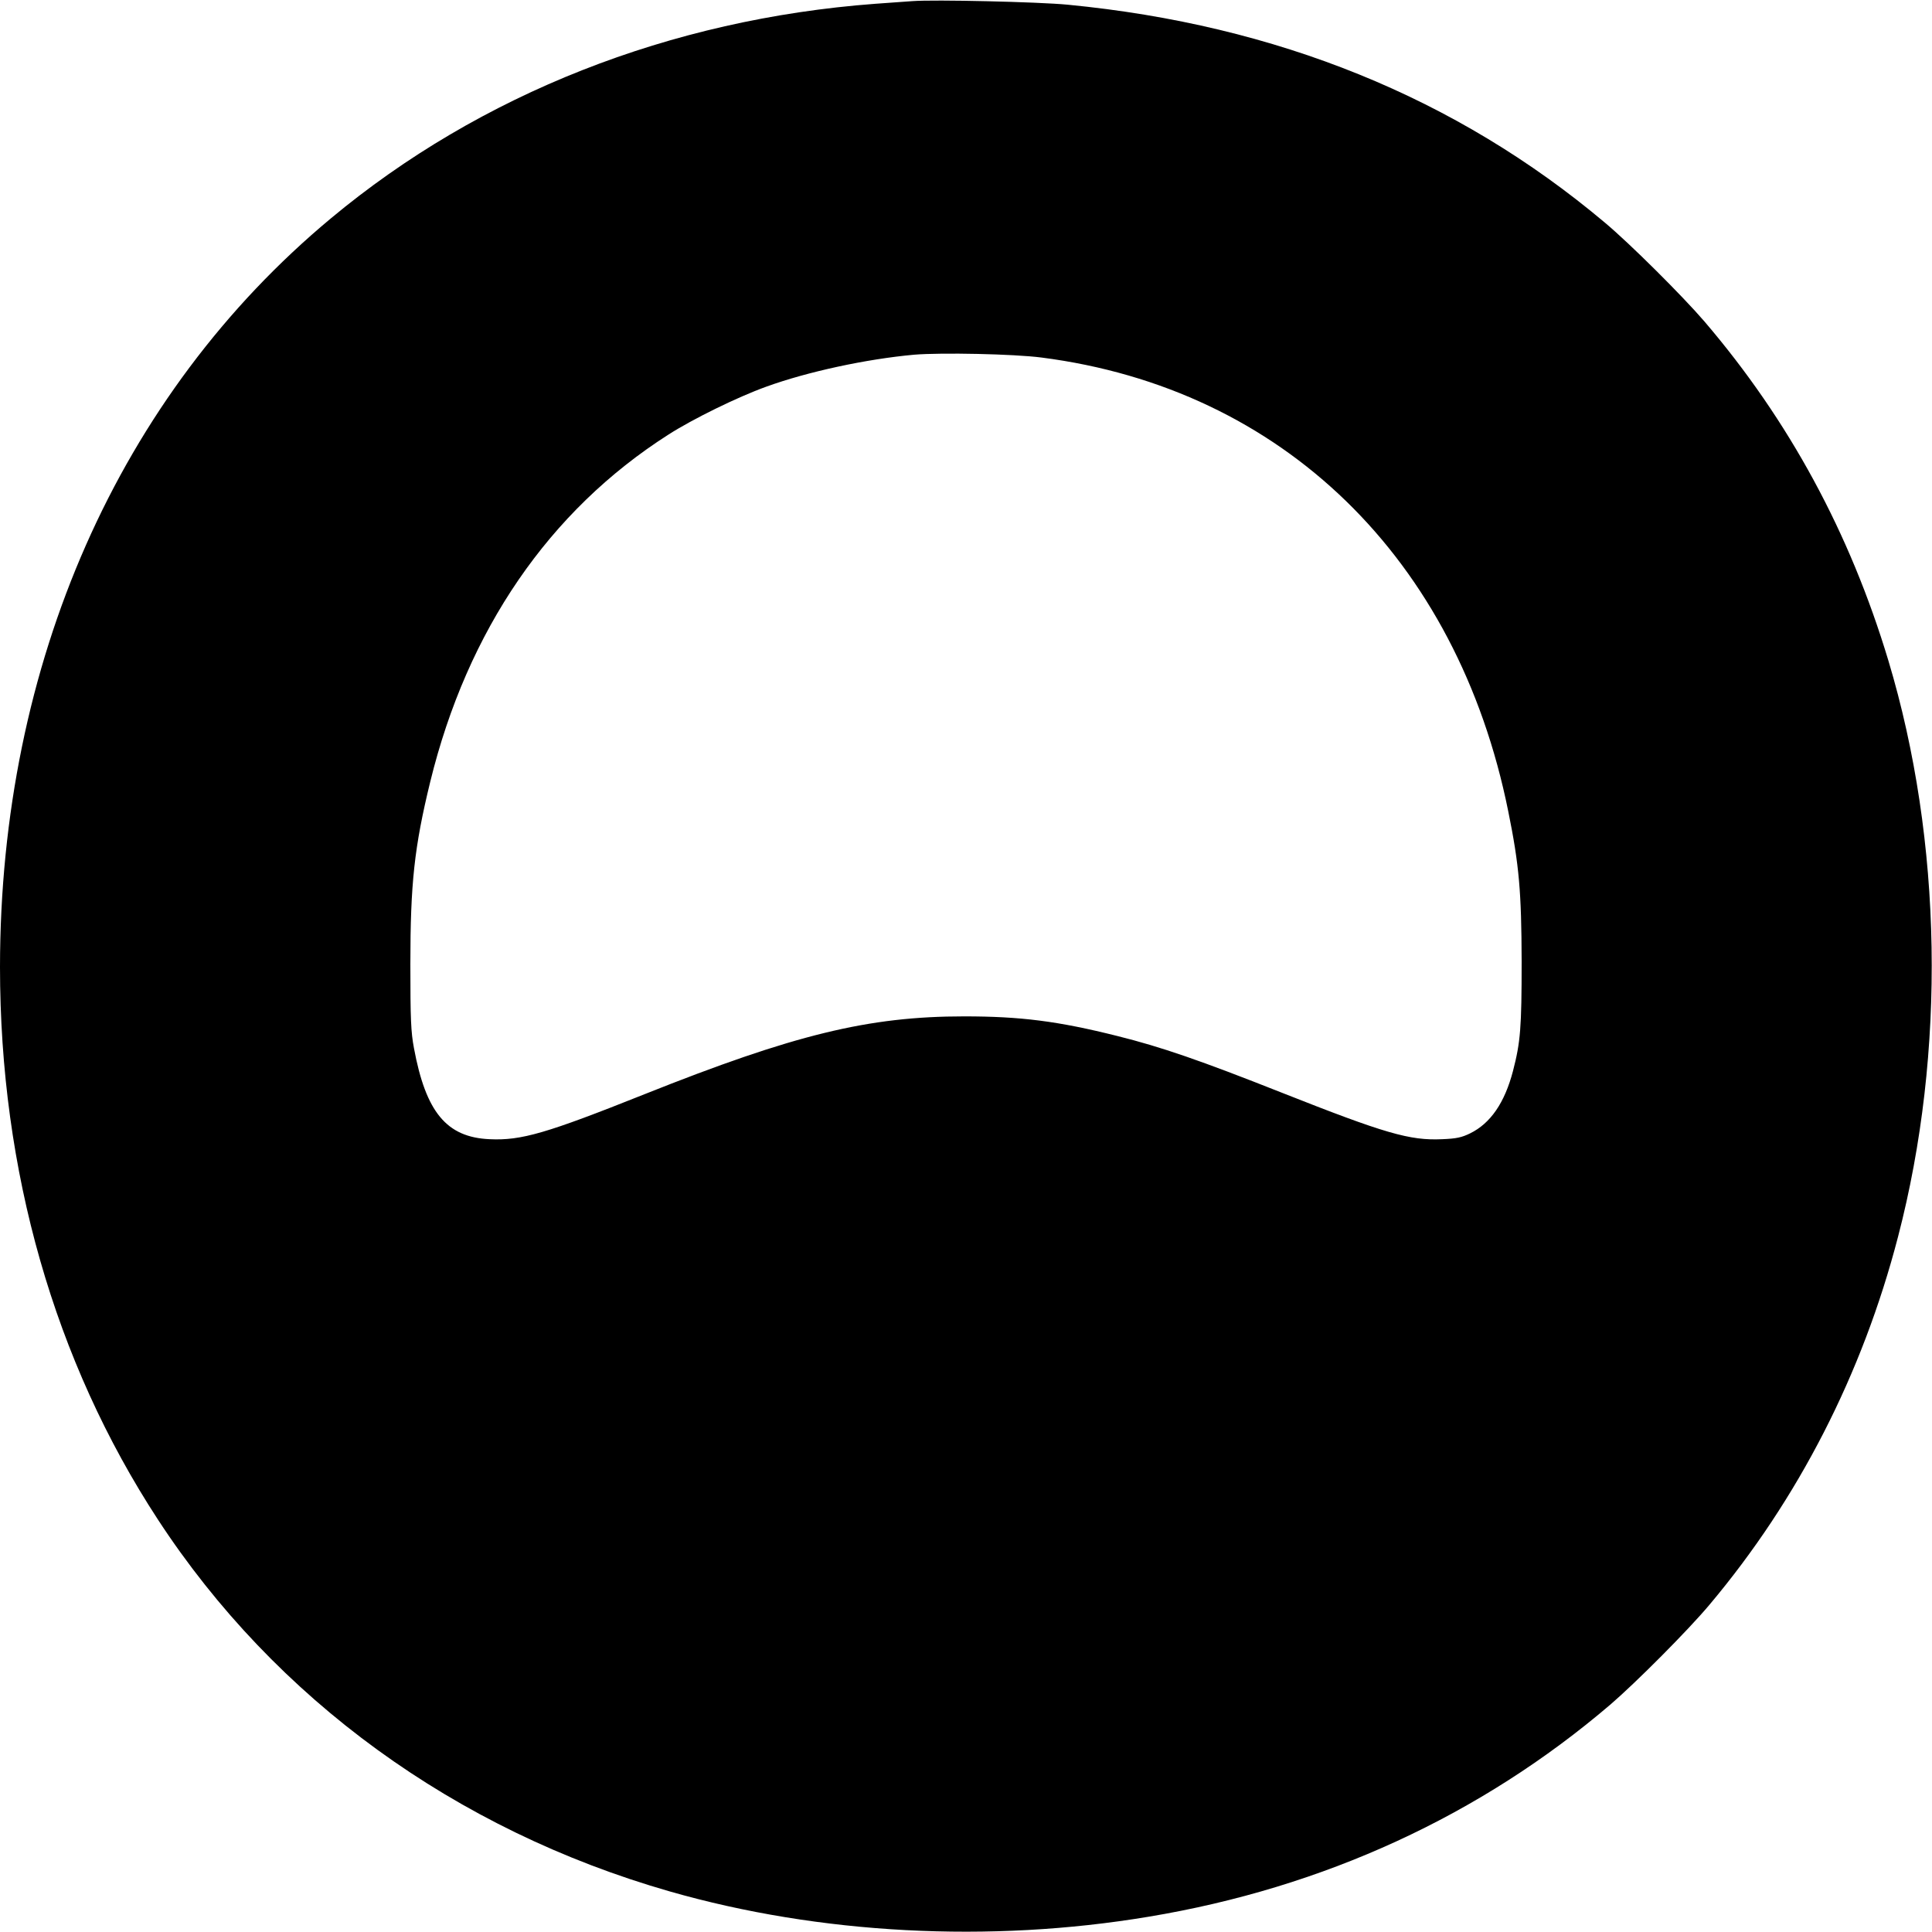
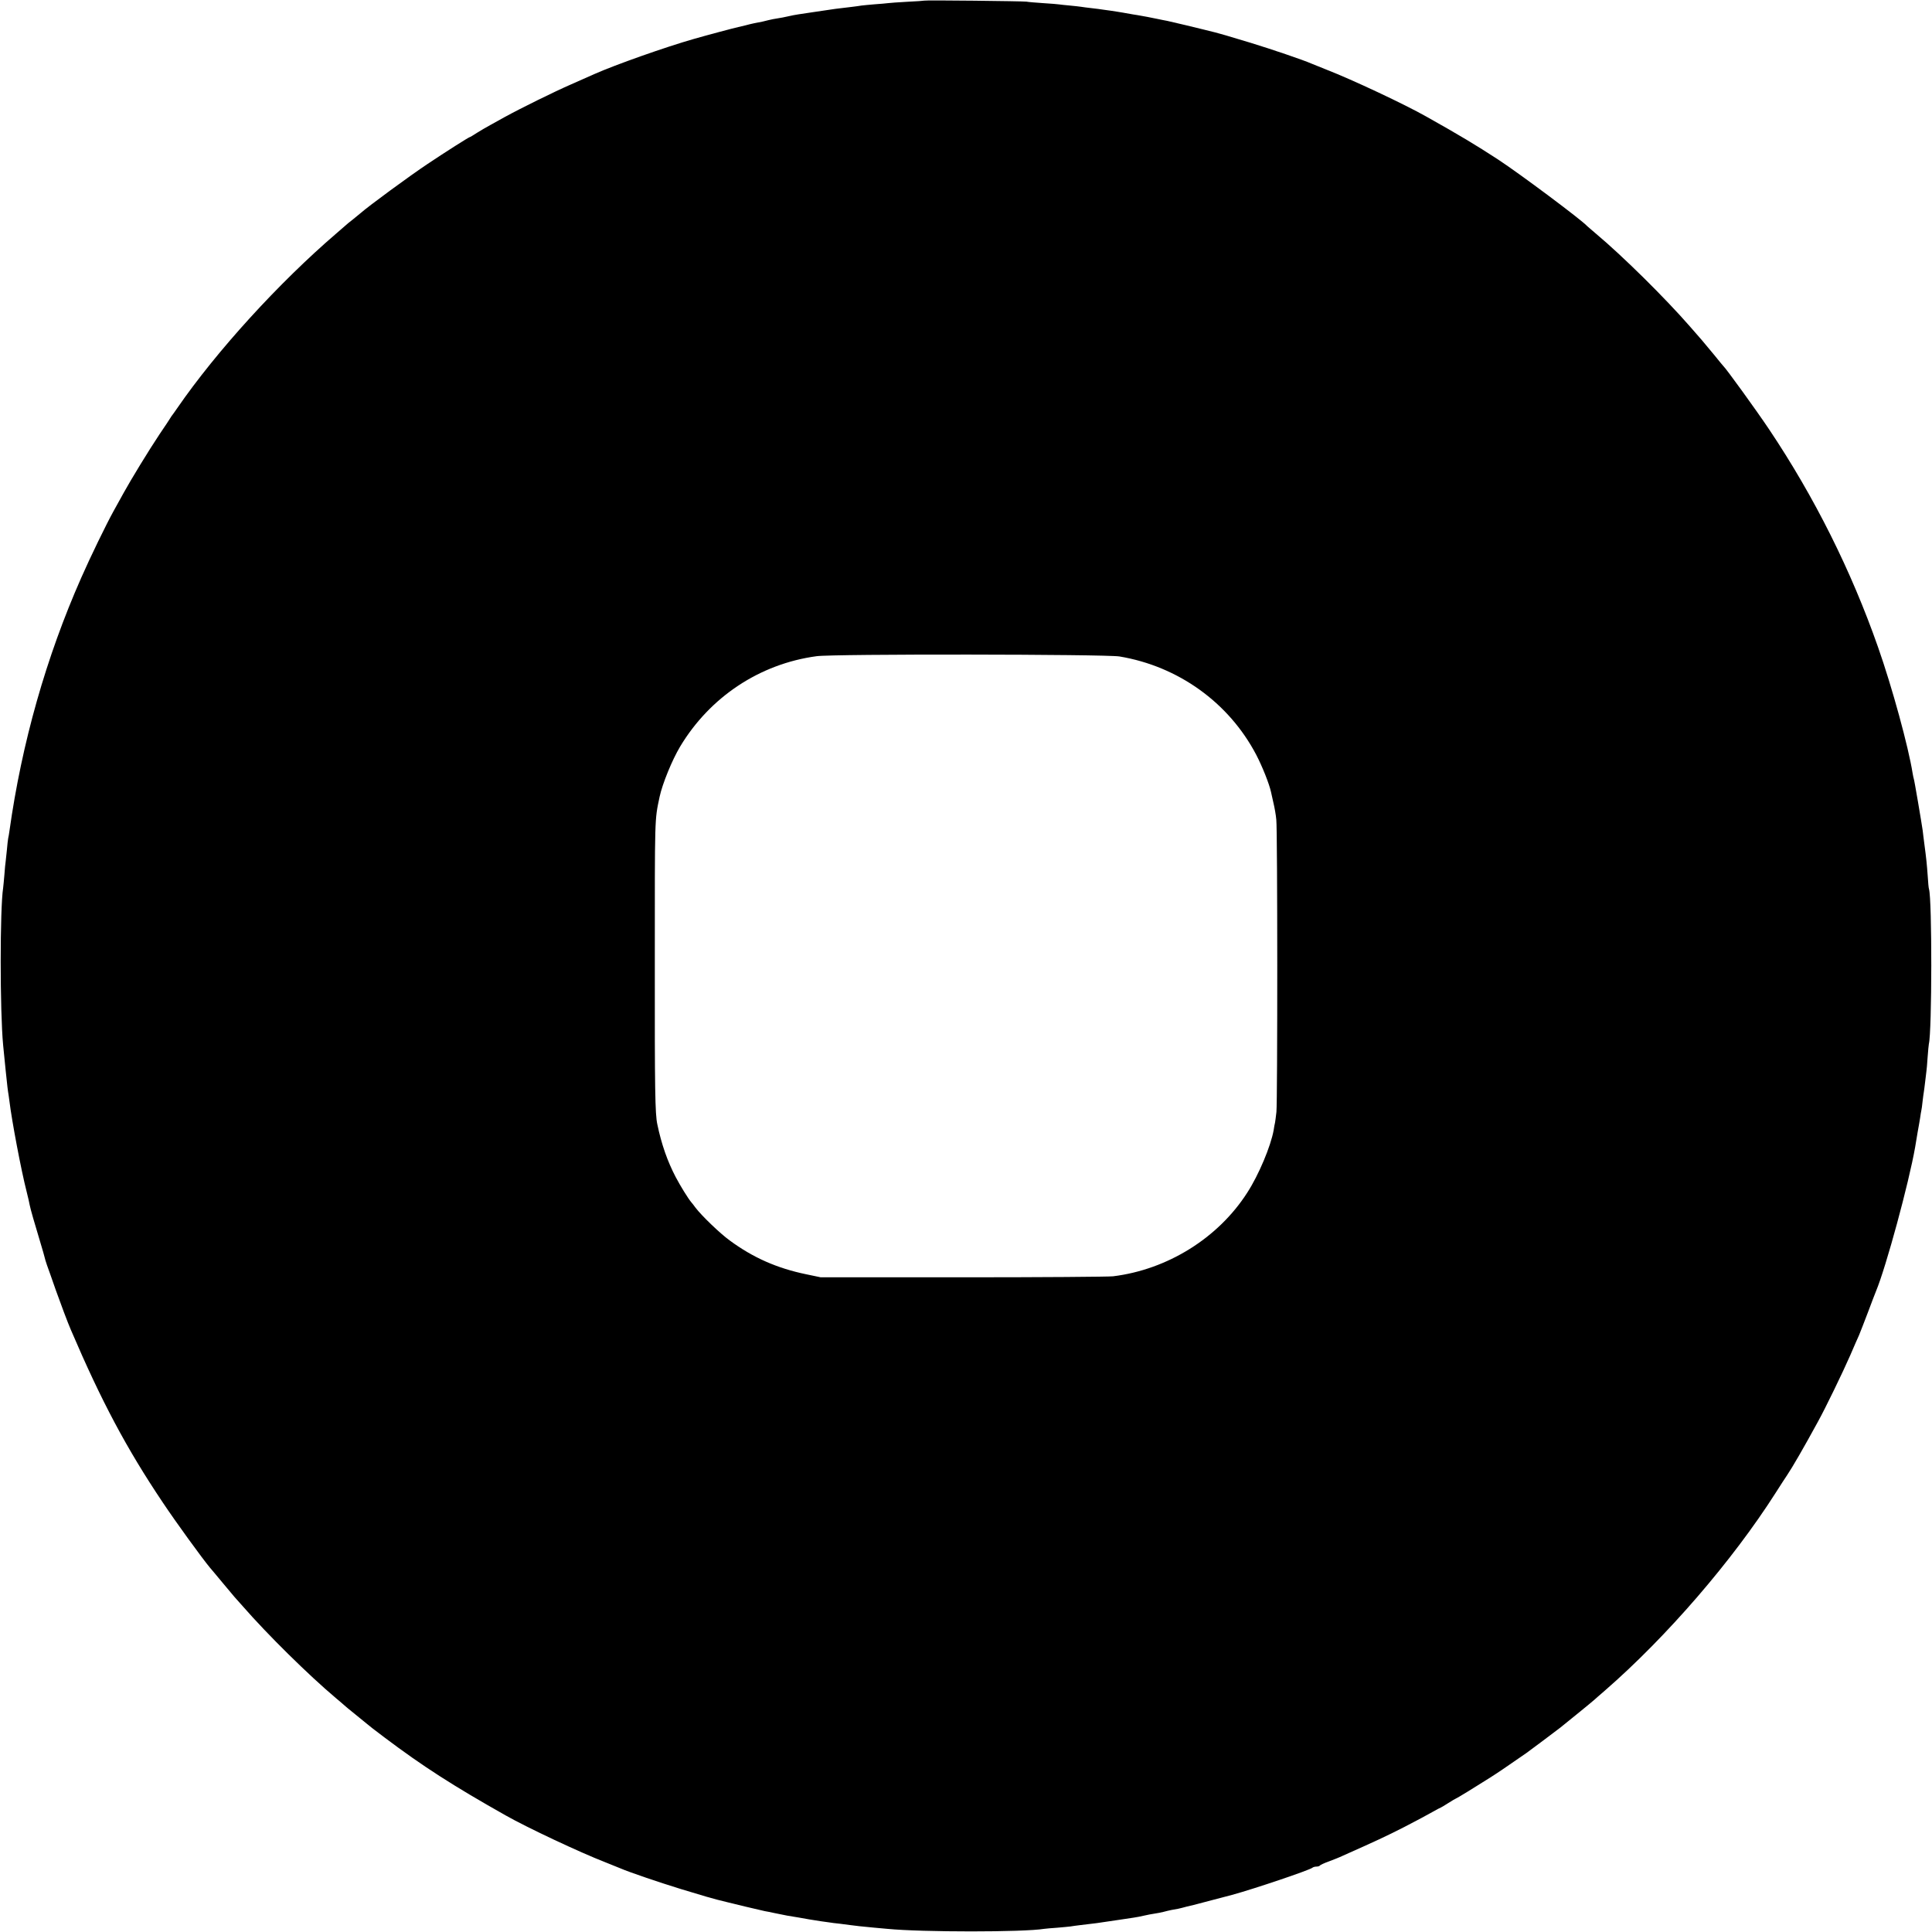
- <svg xmlns="http://www.w3.org/2000/svg" version="1.0" width="1024pt" height="1024pt" viewBox="0 0 1024 1024" preserveAspectRatio="xMidYMid meet">
-   <g transform="translate(0,1024) scale(0.1,-0.1)" fill="#000000" stroke="none">
-     <path d="M4835 10234 c-27 -2 -115 -8 -195 -14 -1086 -81 -2095 -478 -2887 -1138 -1124 -936 -1752 -2359 -1753 -3967 0 -1080 288 -2089 837 -2929 622 -952 1576 -1645 2713 -1971 792 -227 1695 -275 2538 -134 928 154 1760 537 2448 1125 135 116 413 395 525 529 470 559 810 1222 999 1950 255 979 236 2098 -51 3053 -204 678 -527 1274 -975 1798 -116 135 -395 413 -529 525 -786 661 -1738 1047 -2845 1154 -154 15 -709 28 -825 19z m685 -1889 c1278 -164 2204 -1065 2474 -2405 58 -285 70 -428 71 -795 0 -353 -6 -428 -46 -582 -44 -168 -119 -277 -227 -330 -45 -22 -73 -28 -148 -31 -172 -8 -303 30 -854 248 -427 169 -635 241 -868 299 -315 79 -513 104 -812 104 -507 0 -900 -96 -1695 -413 -519 -207 -652 -246 -820 -238 -228 10 -338 143 -401 483 -16 85 -19 152 -19 445 0 428 21 620 105 965 197 806 631 1438 1262 1841 129 83 368 200 518 254 220 80 532 147 785 170 144 12 528 4 675 -15z" />
+ <svg xmlns="http://www.w3.org/2000/svg" version="1.0" width="1536pt" height="1536pt" viewBox="0 0 1536 1536" preserveAspectRatio="xMidYMid meet">
+   <g transform="translate(0,1536) scale(0.1,-0.1)" fill="#000000" stroke="none">
+     <path d="M7348 15355 c-2 -1 -62 -6 -134 -9 -72 -4 -142 -9 -155 -11 -13 -2 -60 -6 -104 -9 -44 -4 -91 -8 -105 -10 -14 -3 -50 -7 -80 -11 -91 -10 -154 -18 -295 -40 -49 -7 -107 -16 -127 -19 -21 -3 -58 -10 -83 -16 -25 -6 -62 -13 -83 -16 -20 -3 -53 -9 -72 -14 -33 -9 -47 -12 -115 -25 -16 -3 -48 -11 -70 -17 -22 -5 -47 -11 -55 -13 -33 -7 -251 -65 -355 -95 -221 -63 -621 -204 -790 -279 -22 -10 -105 -47 -185 -82 -133 -58 -397 -188 -530 -261 -30 -17 -80 -44 -110 -61 -30 -16 -79 -45 -108 -63 -29 -19 -54 -34 -57 -34 -7 0 -190 -116 -335 -213 -141 -94 -467 -333 -534 -392 -6 -5 -34 -28 -61 -50 -28 -21 -52 -42 -55 -45 -3 -3 -36 -32 -75 -65 -458 -393 -954 -937 -1266 -1390 -19 -27 -36 -52 -39 -55 -3 -3 -9 -12 -15 -22 -5 -9 -44 -68 -87 -131 -86 -129 -225 -357 -283 -462 -21 -38 -58 -106 -83 -150 -57 -103 -184 -364 -256 -528 -279 -631 -473 -1315 -571 -2014 -3 -21 -7 -47 -10 -58 -2 -11 -7 -51 -10 -90 -4 -38 -8 -81 -10 -94 -2 -12 -7 -60 -10 -105 -4 -44 -8 -92 -10 -105 -26 -164 -26 -979 0 -1251 4 -46 17 -168 20 -200 2 -14 6 -52 9 -84 3 -33 8 -71 10 -85 3 -14 7 -48 11 -76 19 -156 93 -549 137 -720 11 -44 22 -91 24 -105 5 -28 41 -154 86 -302 16 -53 31 -105 33 -115 3 -18 31 -99 46 -138 4 -11 23 -65 42 -120 36 -101 96 -262 121 -319 243 -568 442 -942 730 -1371 104 -156 314 -445 374 -517 11 -12 57 -68 103 -123 46 -55 88 -105 93 -111 6 -6 36 -40 66 -74 196 -225 525 -549 740 -730 36 -30 67 -57 70 -60 3 -3 41 -35 85 -70 44 -36 85 -69 92 -75 30 -25 44 -36 138 -107 307 -231 543 -383 965 -621 169 -96 590 -294 791 -372 52 -21 108 -43 124 -50 63 -28 317 -114 480 -164 94 -28 184 -55 200 -60 28 -9 142 -39 175 -46 8 -2 71 -17 140 -34 69 -16 136 -32 150 -35 14 -2 48 -9 75 -15 90 -19 118 -24 195 -36 19 -3 58 -10 85 -15 28 -5 70 -11 95 -15 25 -3 54 -7 65 -9 11 -2 47 -7 80 -10 33 -4 71 -9 85 -11 33 -5 98 -12 185 -20 39 -3 88 -8 110 -10 276 -27 1083 -27 1246 0 13 2 60 6 104 9 44 4 91 8 105 10 14 3 50 7 80 11 91 10 154 18 295 40 50 7 107 16 127 19 21 3 58 10 83 16 25 6 62 13 83 16 20 3 53 9 72 14 19 5 47 12 63 15 15 3 39 7 55 10 15 3 45 11 67 17 22 5 47 11 55 13 17 4 212 55 305 80 176 48 620 198 639 216 6 5 20 9 32 9 13 0 25 4 28 9 3 4 34 19 68 31 35 13 86 33 113 46 263 117 347 156 488 228 89 46 191 100 225 120 35 20 66 36 68 36 2 0 28 16 58 35 30 19 57 35 59 35 5 0 160 95 270 165 66 42 118 77 291 197 29 21 229 170 271 203 58 46 269 218 275 225 3 3 39 35 80 70 491 427 1013 1032 1356 1570 37 58 79 123 94 145 38 56 132 218 242 420 60 108 200 397 258 530 28 66 60 138 70 160 9 22 41 103 70 180 29 77 58 154 65 170 79 189 262 863 311 1145 13 75 16 97 20 120 3 14 7 36 9 50 3 14 7 43 11 65 3 22 7 47 9 55 2 8 7 41 10 73 4 32 8 66 10 75 2 10 6 45 10 77 4 33 8 70 10 83 2 12 7 64 10 115 4 50 8 99 10 107 25 99 26 1153 1 1232 -3 7 -7 54 -10 103 -7 97 -11 137 -27 257 -5 43 -12 90 -13 105 -8 57 -67 407 -71 412 -1 3 -6 23 -9 43 -33 209 -163 685 -275 1003 -213 608 -506 1194 -865 1730 -101 151 -345 488 -365 505 -3 3 -35 41 -70 85 -36 44 -81 98 -100 120 -20 23 -63 72 -96 110 -198 227 -538 563 -750 740 -33 28 -62 53 -65 56 -42 48 -539 419 -710 531 -180 117 -301 190 -570 341 -169 96 -590 294 -791 372 -52 21 -107 43 -124 50 -63 28 -317 114 -480 164 -93 28 -183 55 -200 60 -28 9 -142 39 -175 46 -8 2 -71 17 -140 34 -69 16 -136 32 -150 35 -14 2 -50 10 -80 16 -30 6 -66 13 -80 16 -14 2 -36 6 -50 9 -14 3 -41 7 -60 10 -19 3 -57 10 -85 15 -27 5 -70 11 -95 15 -25 3 -54 7 -65 9 -11 2 -49 7 -85 11 -36 4 -74 9 -85 11 -10 2 -51 6 -90 10 -38 3 -77 8 -85 9 -9 2 -65 6 -125 10 -61 4 -121 9 -135 12 -29 4 -807 13 -812 8z m1552 -5214 c467 -78 869 -366 1087 -781 49 -94 104 -232 118 -297 2 -10 11 -48 19 -85 9 -37 20 -98 23 -135 10 -88 10 -2238 1 -2323 -4 -36 -9 -74 -11 -85 -3 -11 -8 -38 -11 -60 -23 -128 -119 -357 -210 -497 -231 -361 -635 -612 -1067 -665 -35 -4 -572 -8 -1194 -8 l-1130 0 -115 24 c-232 48 -423 132 -610 270 -76 55 -224 198 -270 259 -14 19 -29 39 -35 45 -23 27 -87 130 -123 199 -65 124 -113 260 -146 419 -18 83 -21 268 -20 1289 0 1178 -2 1124 38 1315 22 103 99 292 163 399 237 395 633 658 1085 719 132 19 2298 16 2408 -2z" />
  </g>
</svg>
